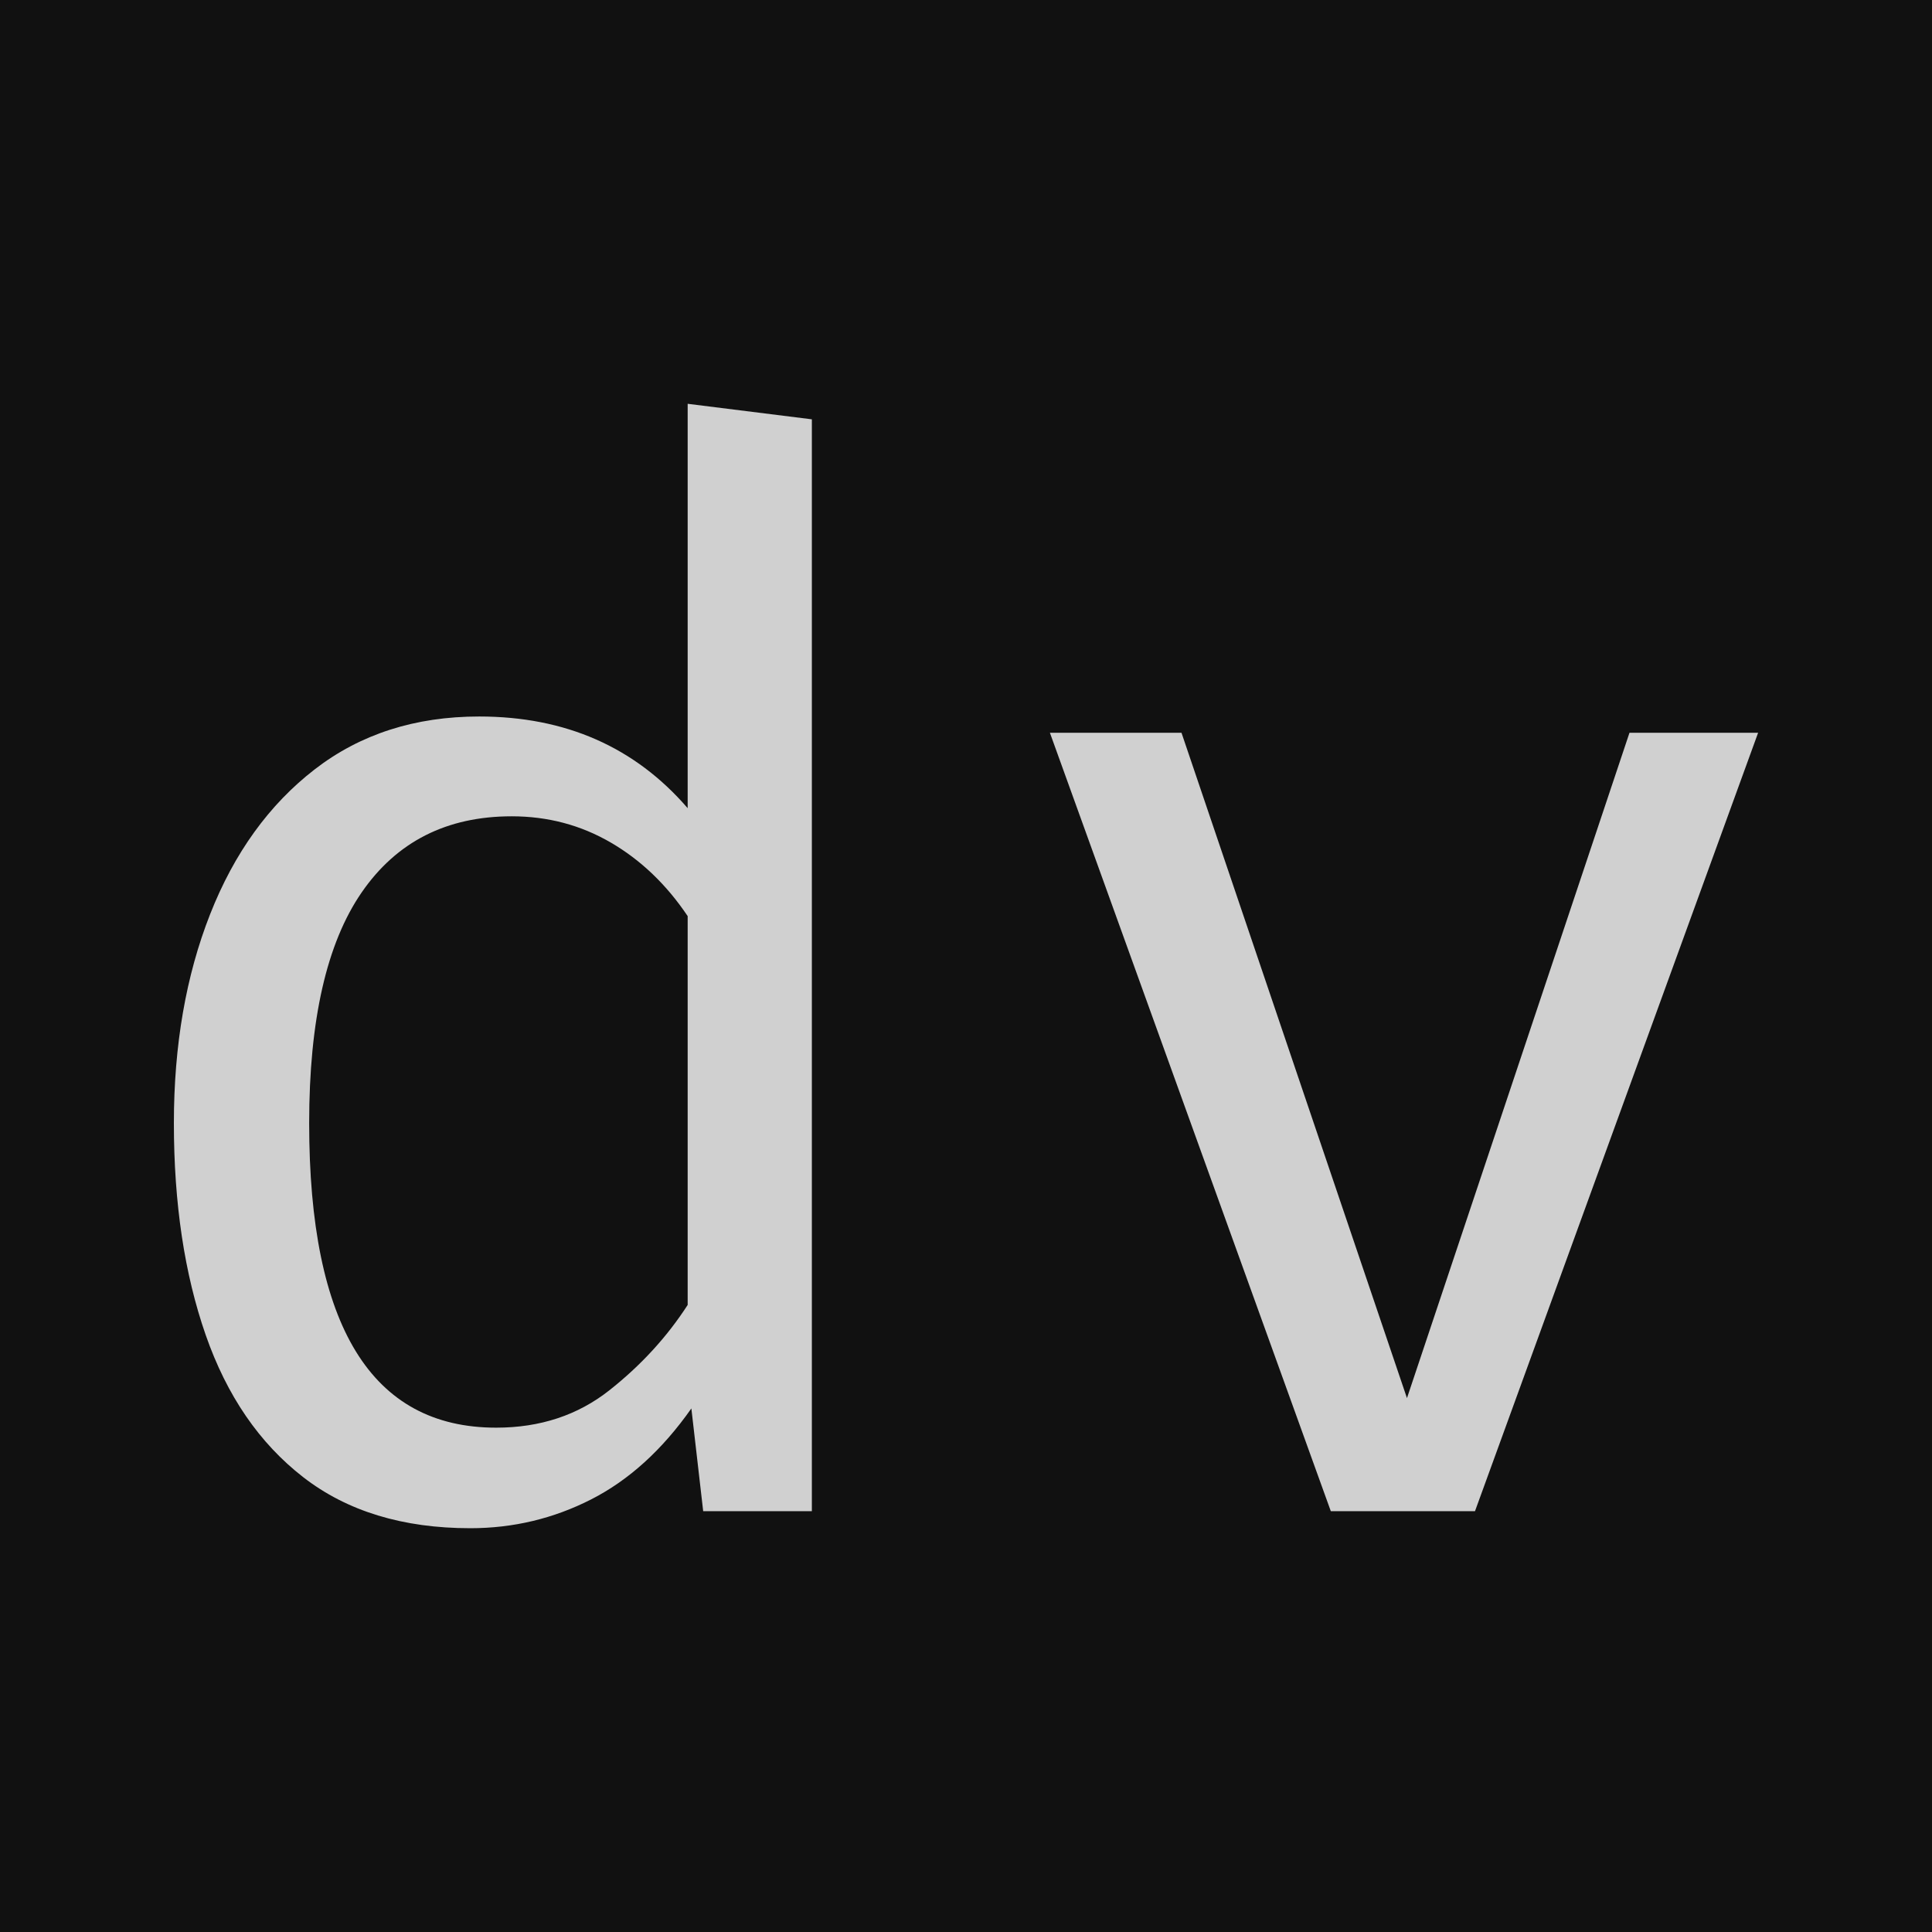
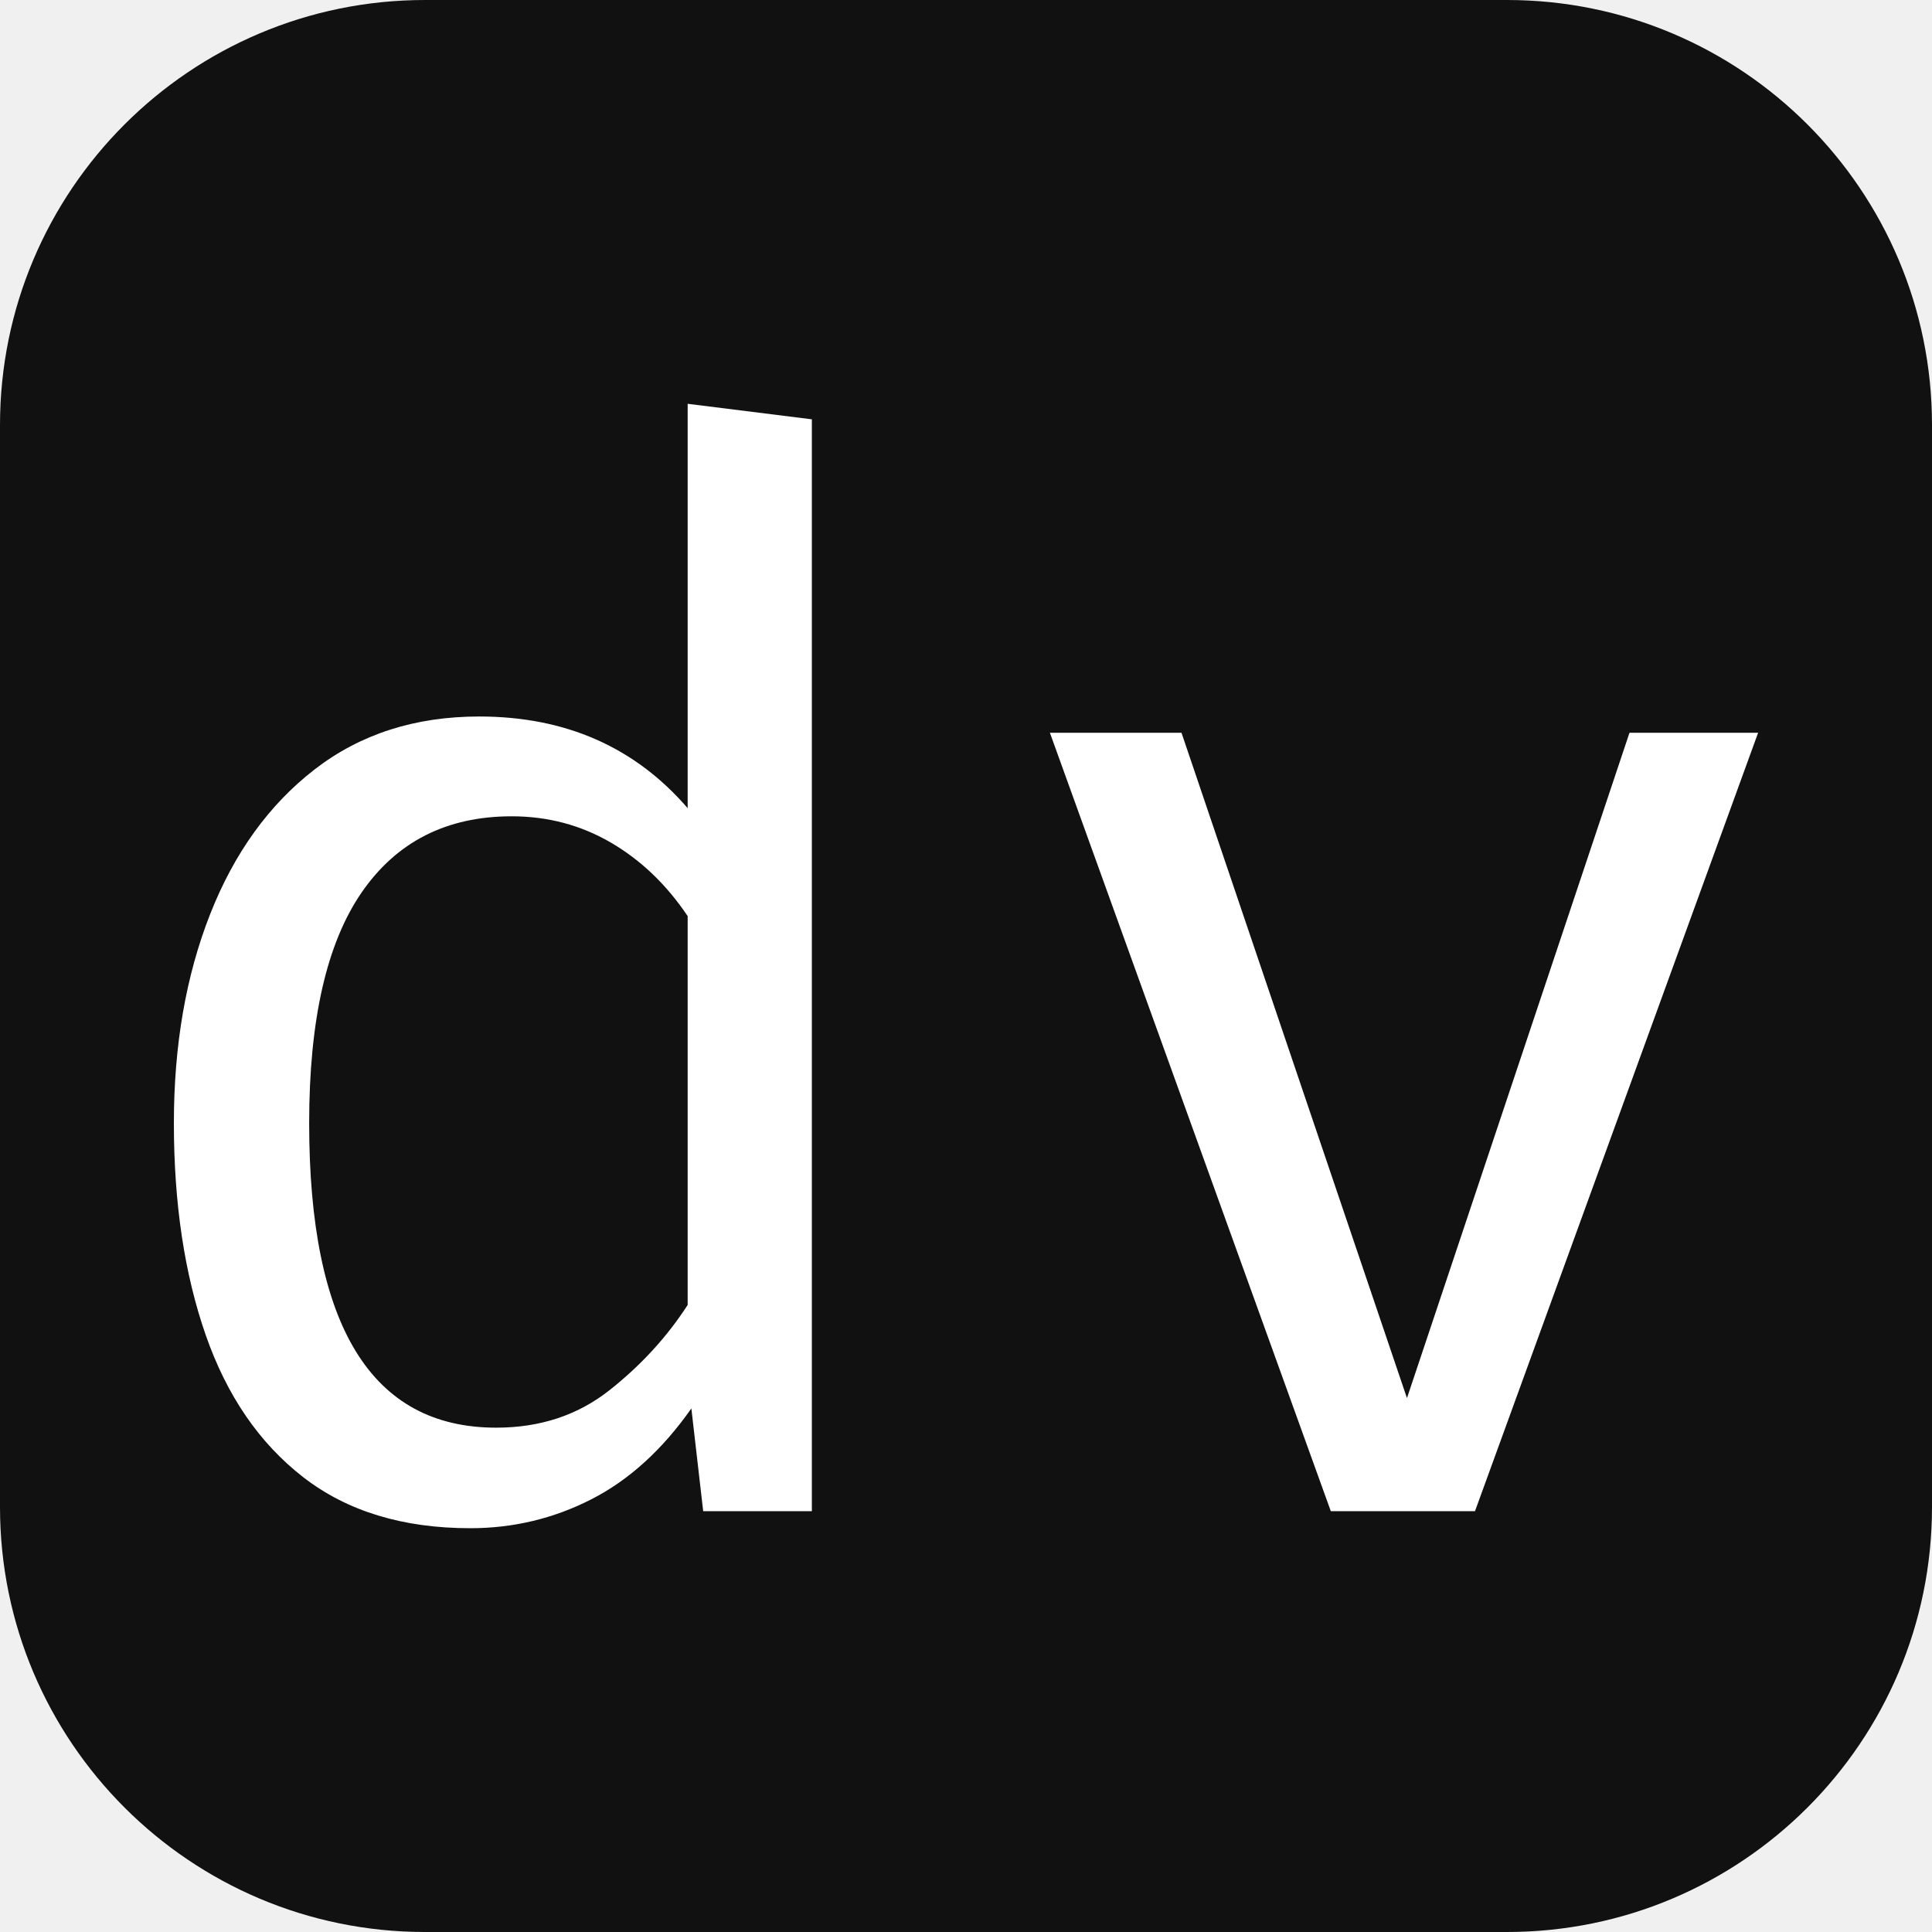
<svg xmlns="http://www.w3.org/2000/svg" viewBox="0 0 100 100">
-   <rect width="100" height="100" fill="#111" />
-   <g transform="translate(3.7961,78.2198) scale(0.038264,-0.038264)" fill="#d0d0d0">
+   <rect width="100" height="100" rx="22" fill="#111" />
+   <g transform="translate(3.7961,78.2198) scale(0.038264,-0.038264)" fill="#ffffff">
    <path d="M831 1498 999 1477V0H852L836 139Q777 55 700.5 16.0Q624 -23 537 -23Q400 -23 311.0 46.0Q222 115 179.0 238.5Q136 362 136 525Q136 683 185.0 807.5Q234 932 326.5 1003.5Q419 1075 549 1075Q724 1075 831 951ZM593 940Q461 940 390.0 837.0Q319 734 319 525Q319 113 572 113Q661 113 725.0 163.5Q789 214 831 279V805Q788 869 727.0 904.5Q666 940 593 940Z" />
    <path transform="translate(1200,0)" d="M1079 1053 696 0H501L121 1053H299L604 153L905 1053Z" />
  </g>
</svg>
